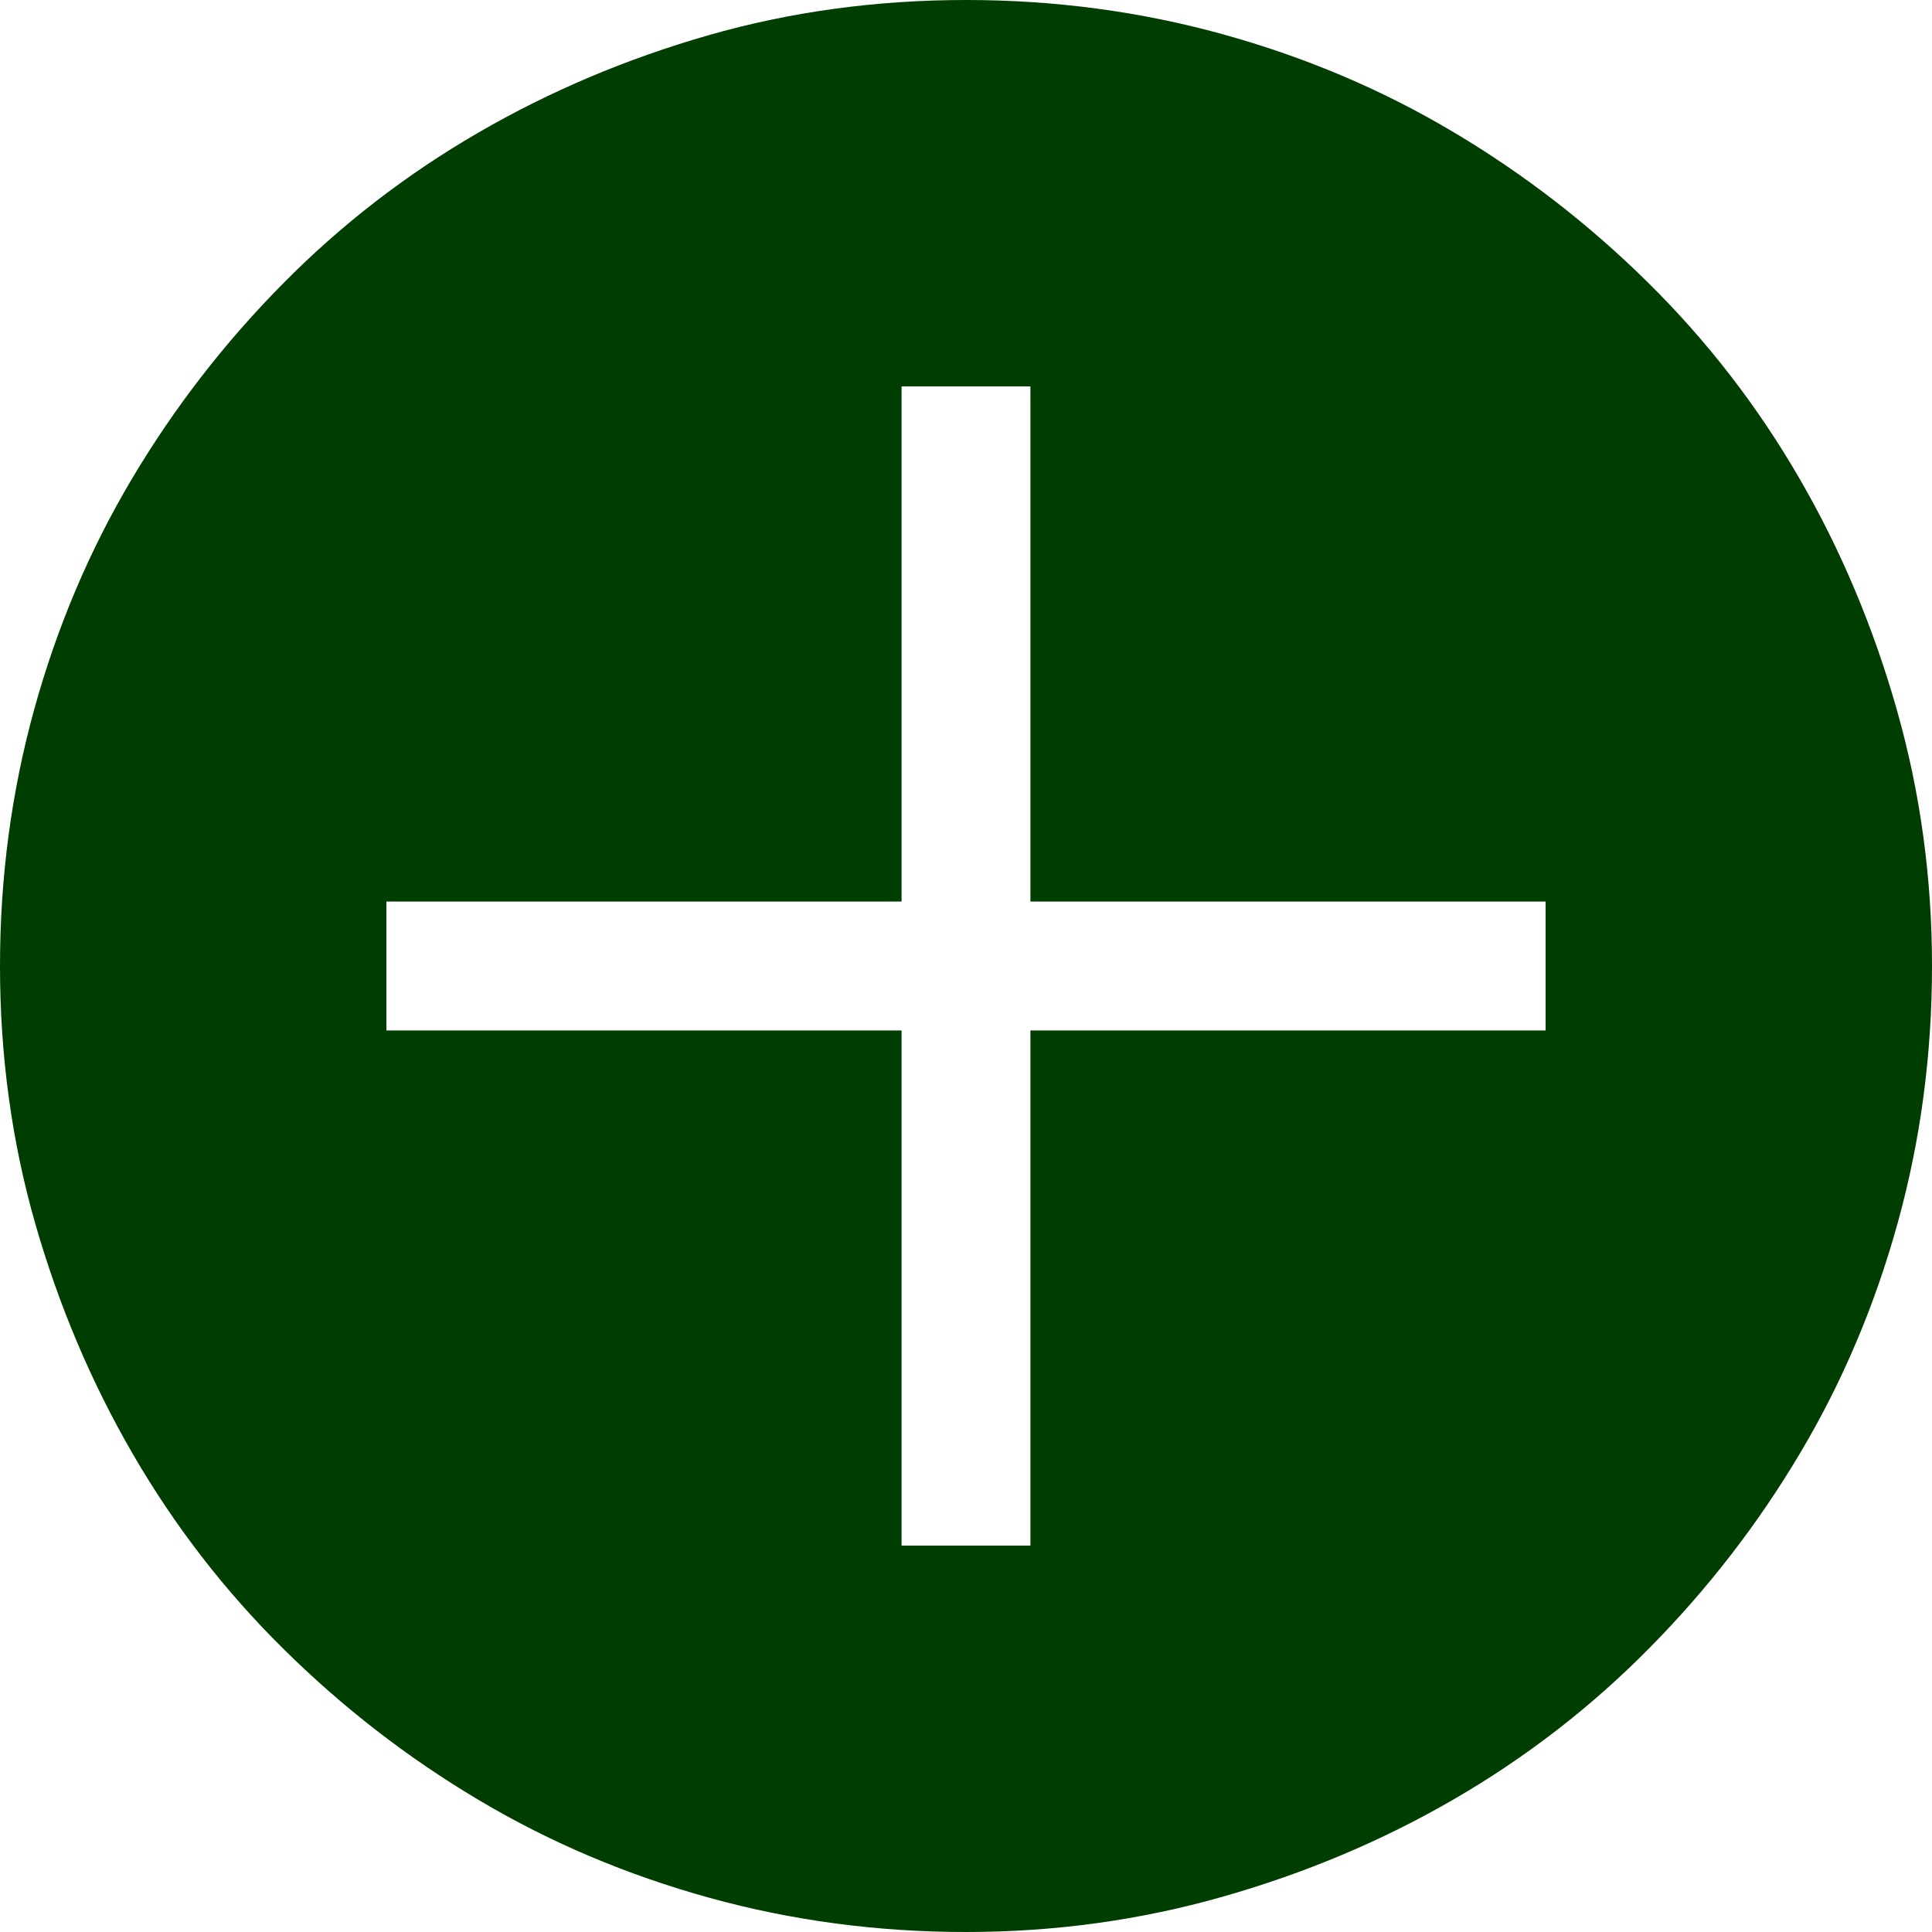
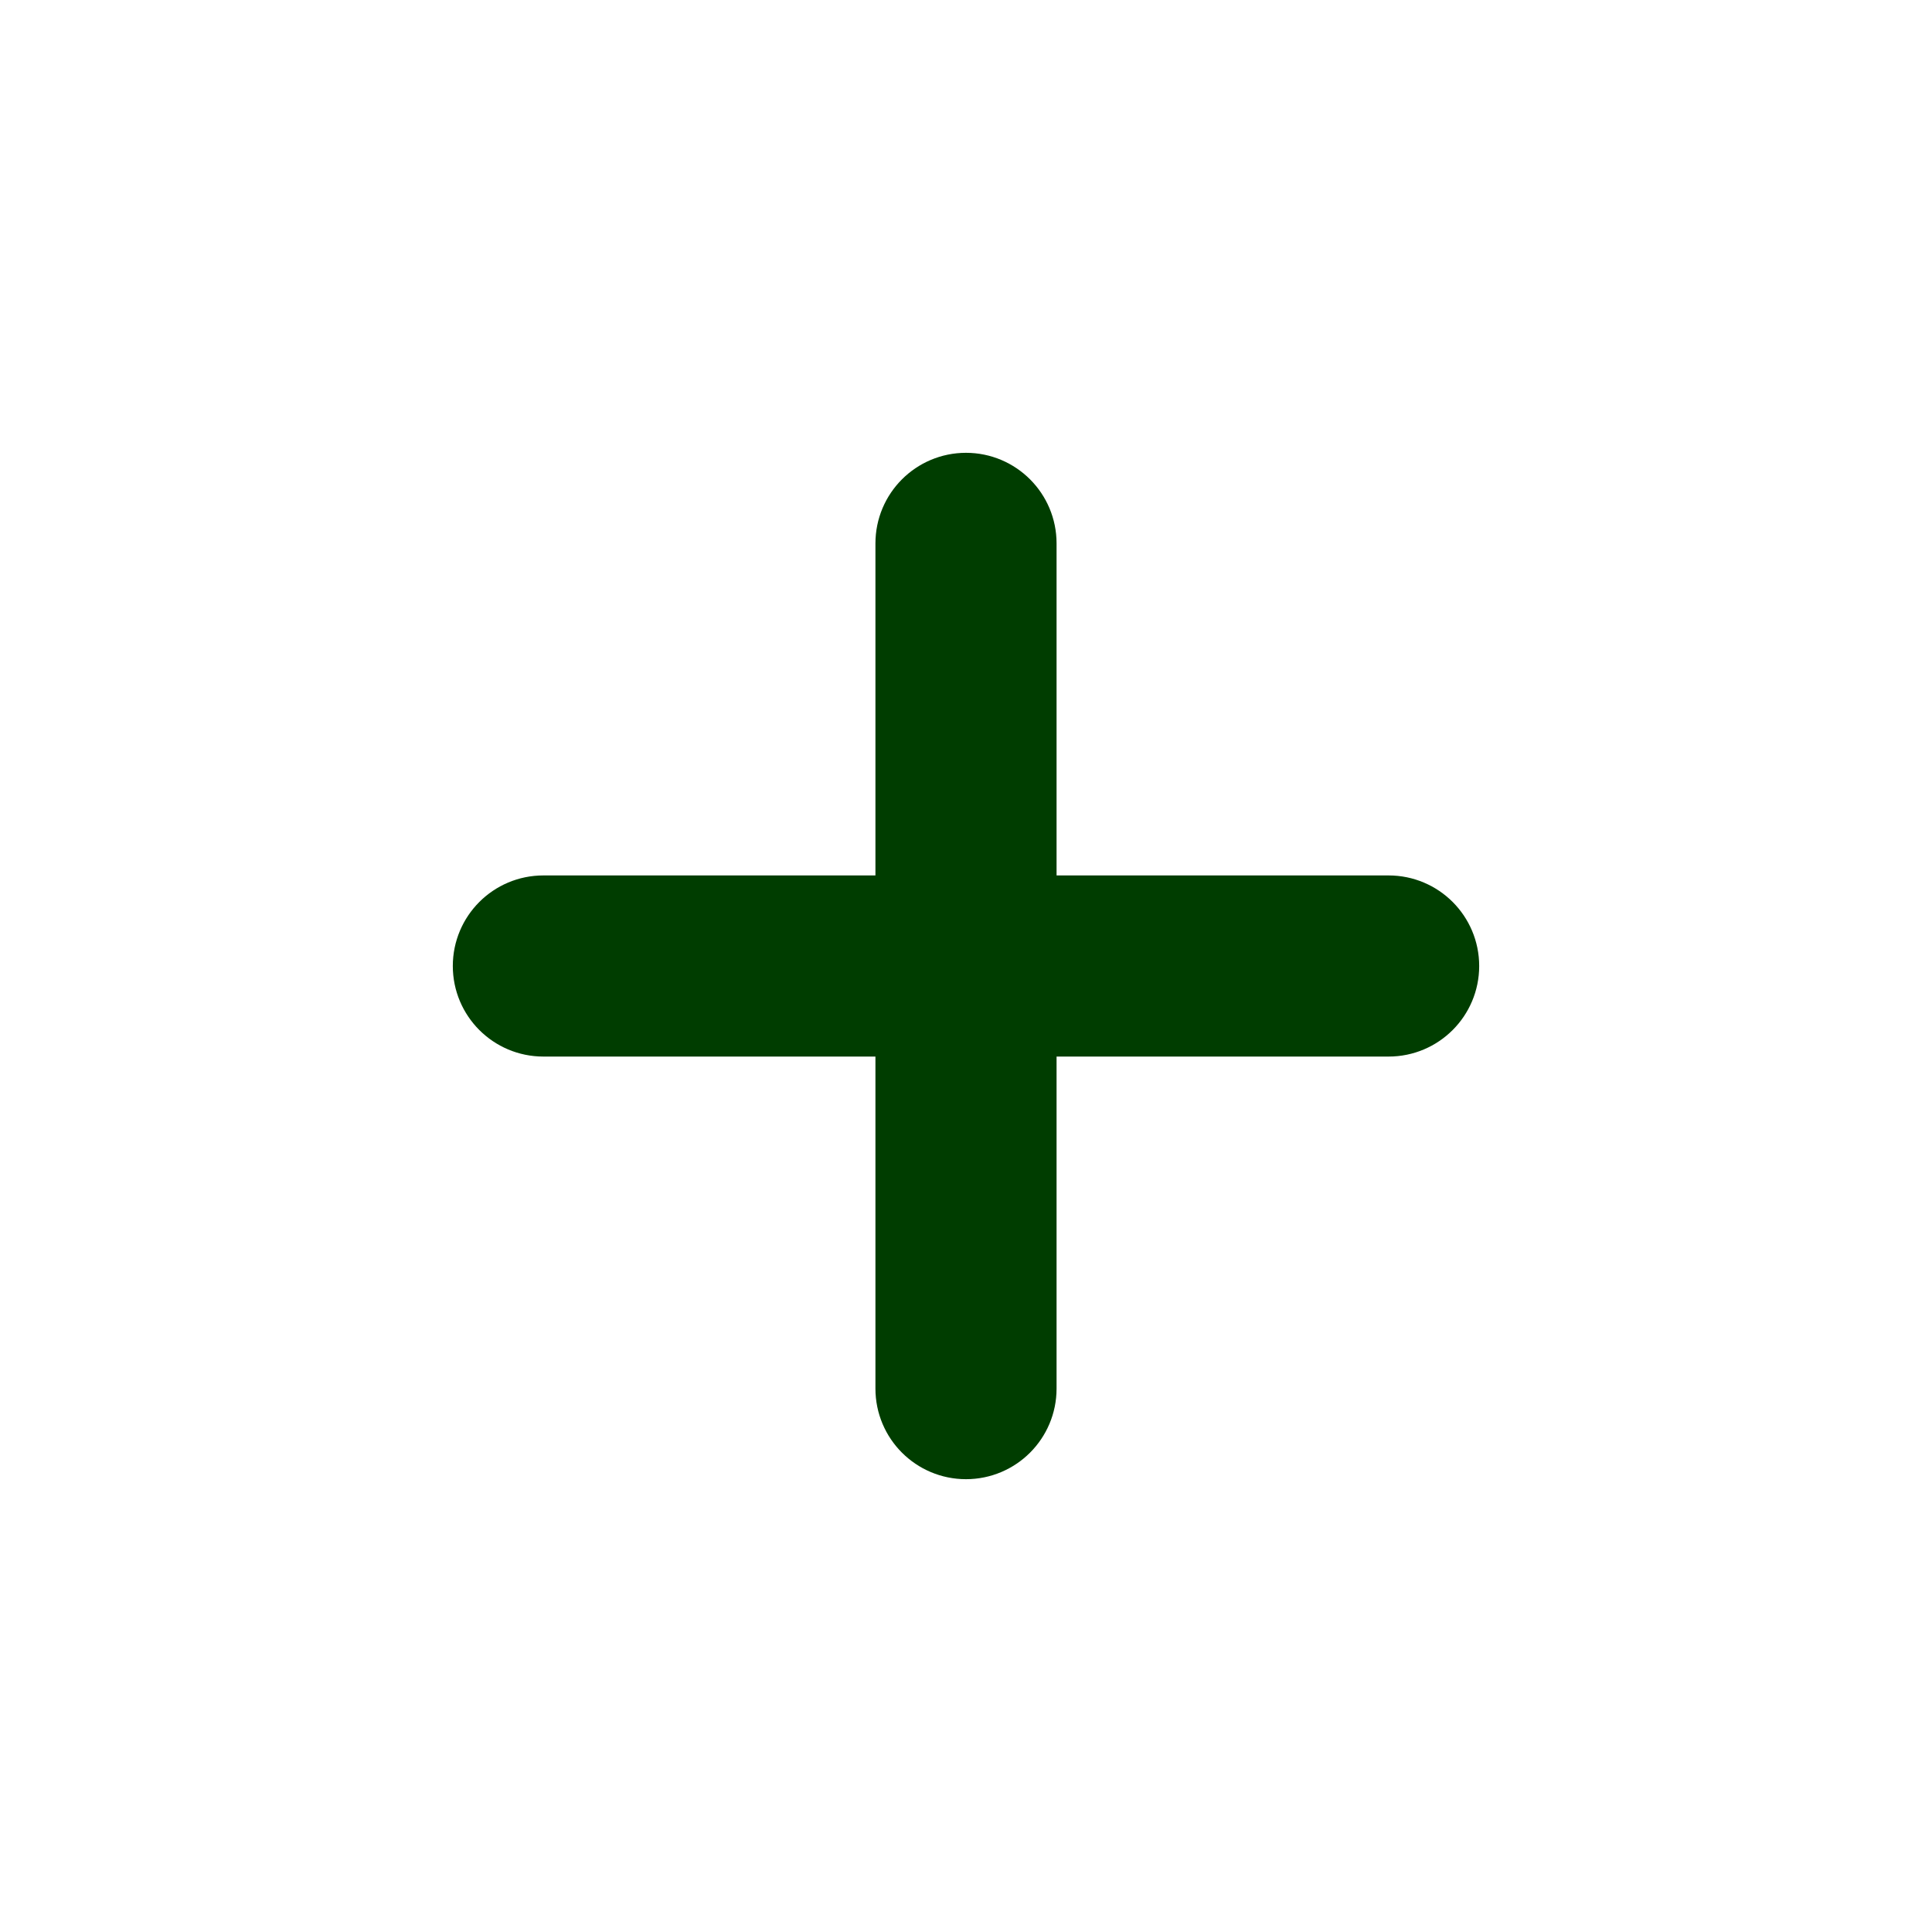
- <svg xmlns="http://www.w3.org/2000/svg" width="20" height="20" viewBox="0 0 20 20" fill="none">
-   <path d="M10 0C10.917 0 11.802 0.118 12.656 0.354C13.51 0.59 14.306 0.927 15.042 1.365C15.778 1.802 16.451 2.323 17.062 2.927C17.674 3.531 18.194 4.205 18.625 4.948C19.056 5.691 19.392 6.49 19.635 7.344C19.878 8.198 20 9.083 20 10C20 10.917 19.882 11.802 19.646 12.656C19.41 13.51 19.073 14.306 18.635 15.042C18.198 15.778 17.677 16.451 17.073 17.062C16.469 17.674 15.795 18.194 15.052 18.625C14.309 19.056 13.51 19.392 12.656 19.635C11.802 19.878 10.917 20 10 20C9.083 20 8.198 19.882 7.344 19.646C6.49 19.41 5.694 19.073 4.958 18.635C4.222 18.198 3.549 17.677 2.938 17.073C2.326 16.469 1.806 15.795 1.375 15.052C0.944 14.309 0.608 13.514 0.365 12.667C0.122 11.819 0 10.931 0 10C0 9.083 0.118 8.198 0.354 7.344C0.59 6.49 0.927 5.694 1.365 4.958C1.802 4.222 2.323 3.549 2.927 2.938C3.531 2.326 4.205 1.806 4.948 1.375C5.691 0.944 6.486 0.608 7.333 0.365C8.181 0.122 9.069 0 10 0ZM16 9.333H10.667V4H9.333V9.333H4V10.667H9.333V16H10.667V10.667H16V9.333Z" fill="#003D00" />
+ <svg xmlns="http://www.w3.org/2000/svg" fill="#003D00" viewBox="0 0 32 32" stroke="#003D00">
+   <g id="SVGRepo_bgCarrier" stroke-width="0" />
+   <g id="SVGRepo_tracerCarrier" stroke-linecap="round" stroke-linejoin="round" />
+   <g id="SVGRepo_iconCarrier">
+     <path d="M9,17h6v6a1,1,0,0,0,2,0V17h6a1,1,0,0,0,0-2H17V9a1,1,0,0,0-2,0v6H9a1,1,0,0,0,0,2Z" />
+   </g>
</svg>
